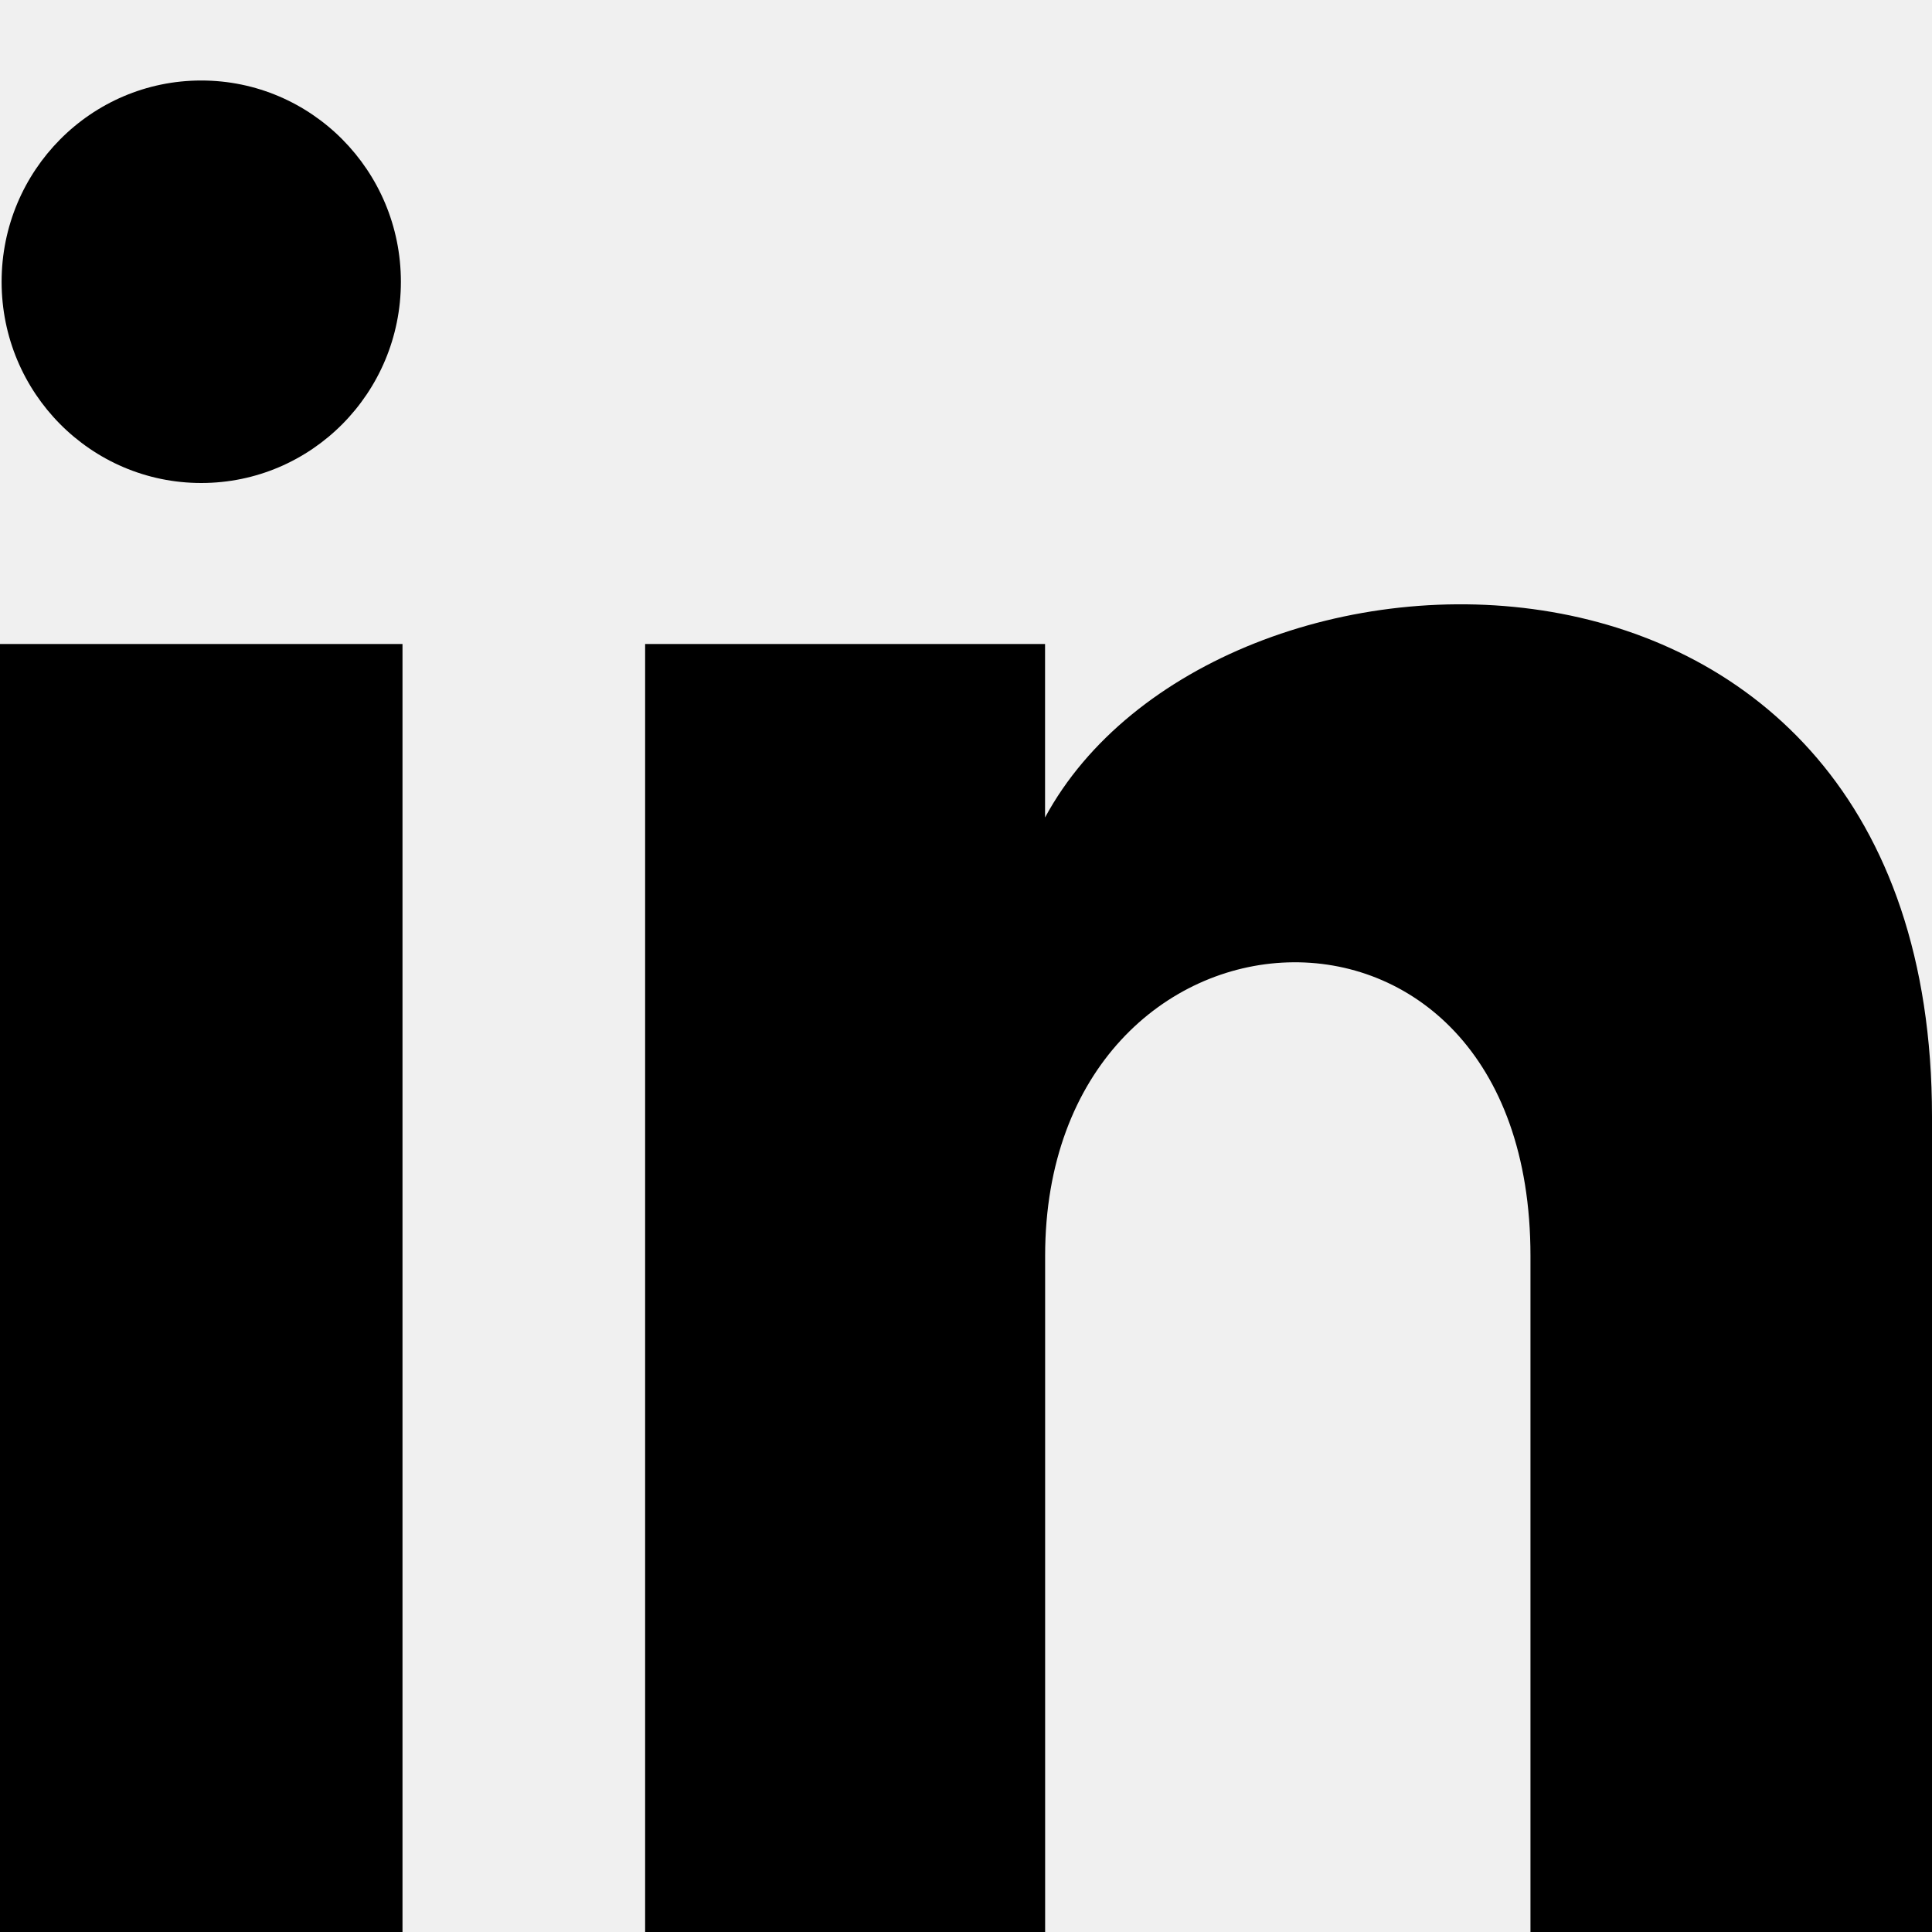
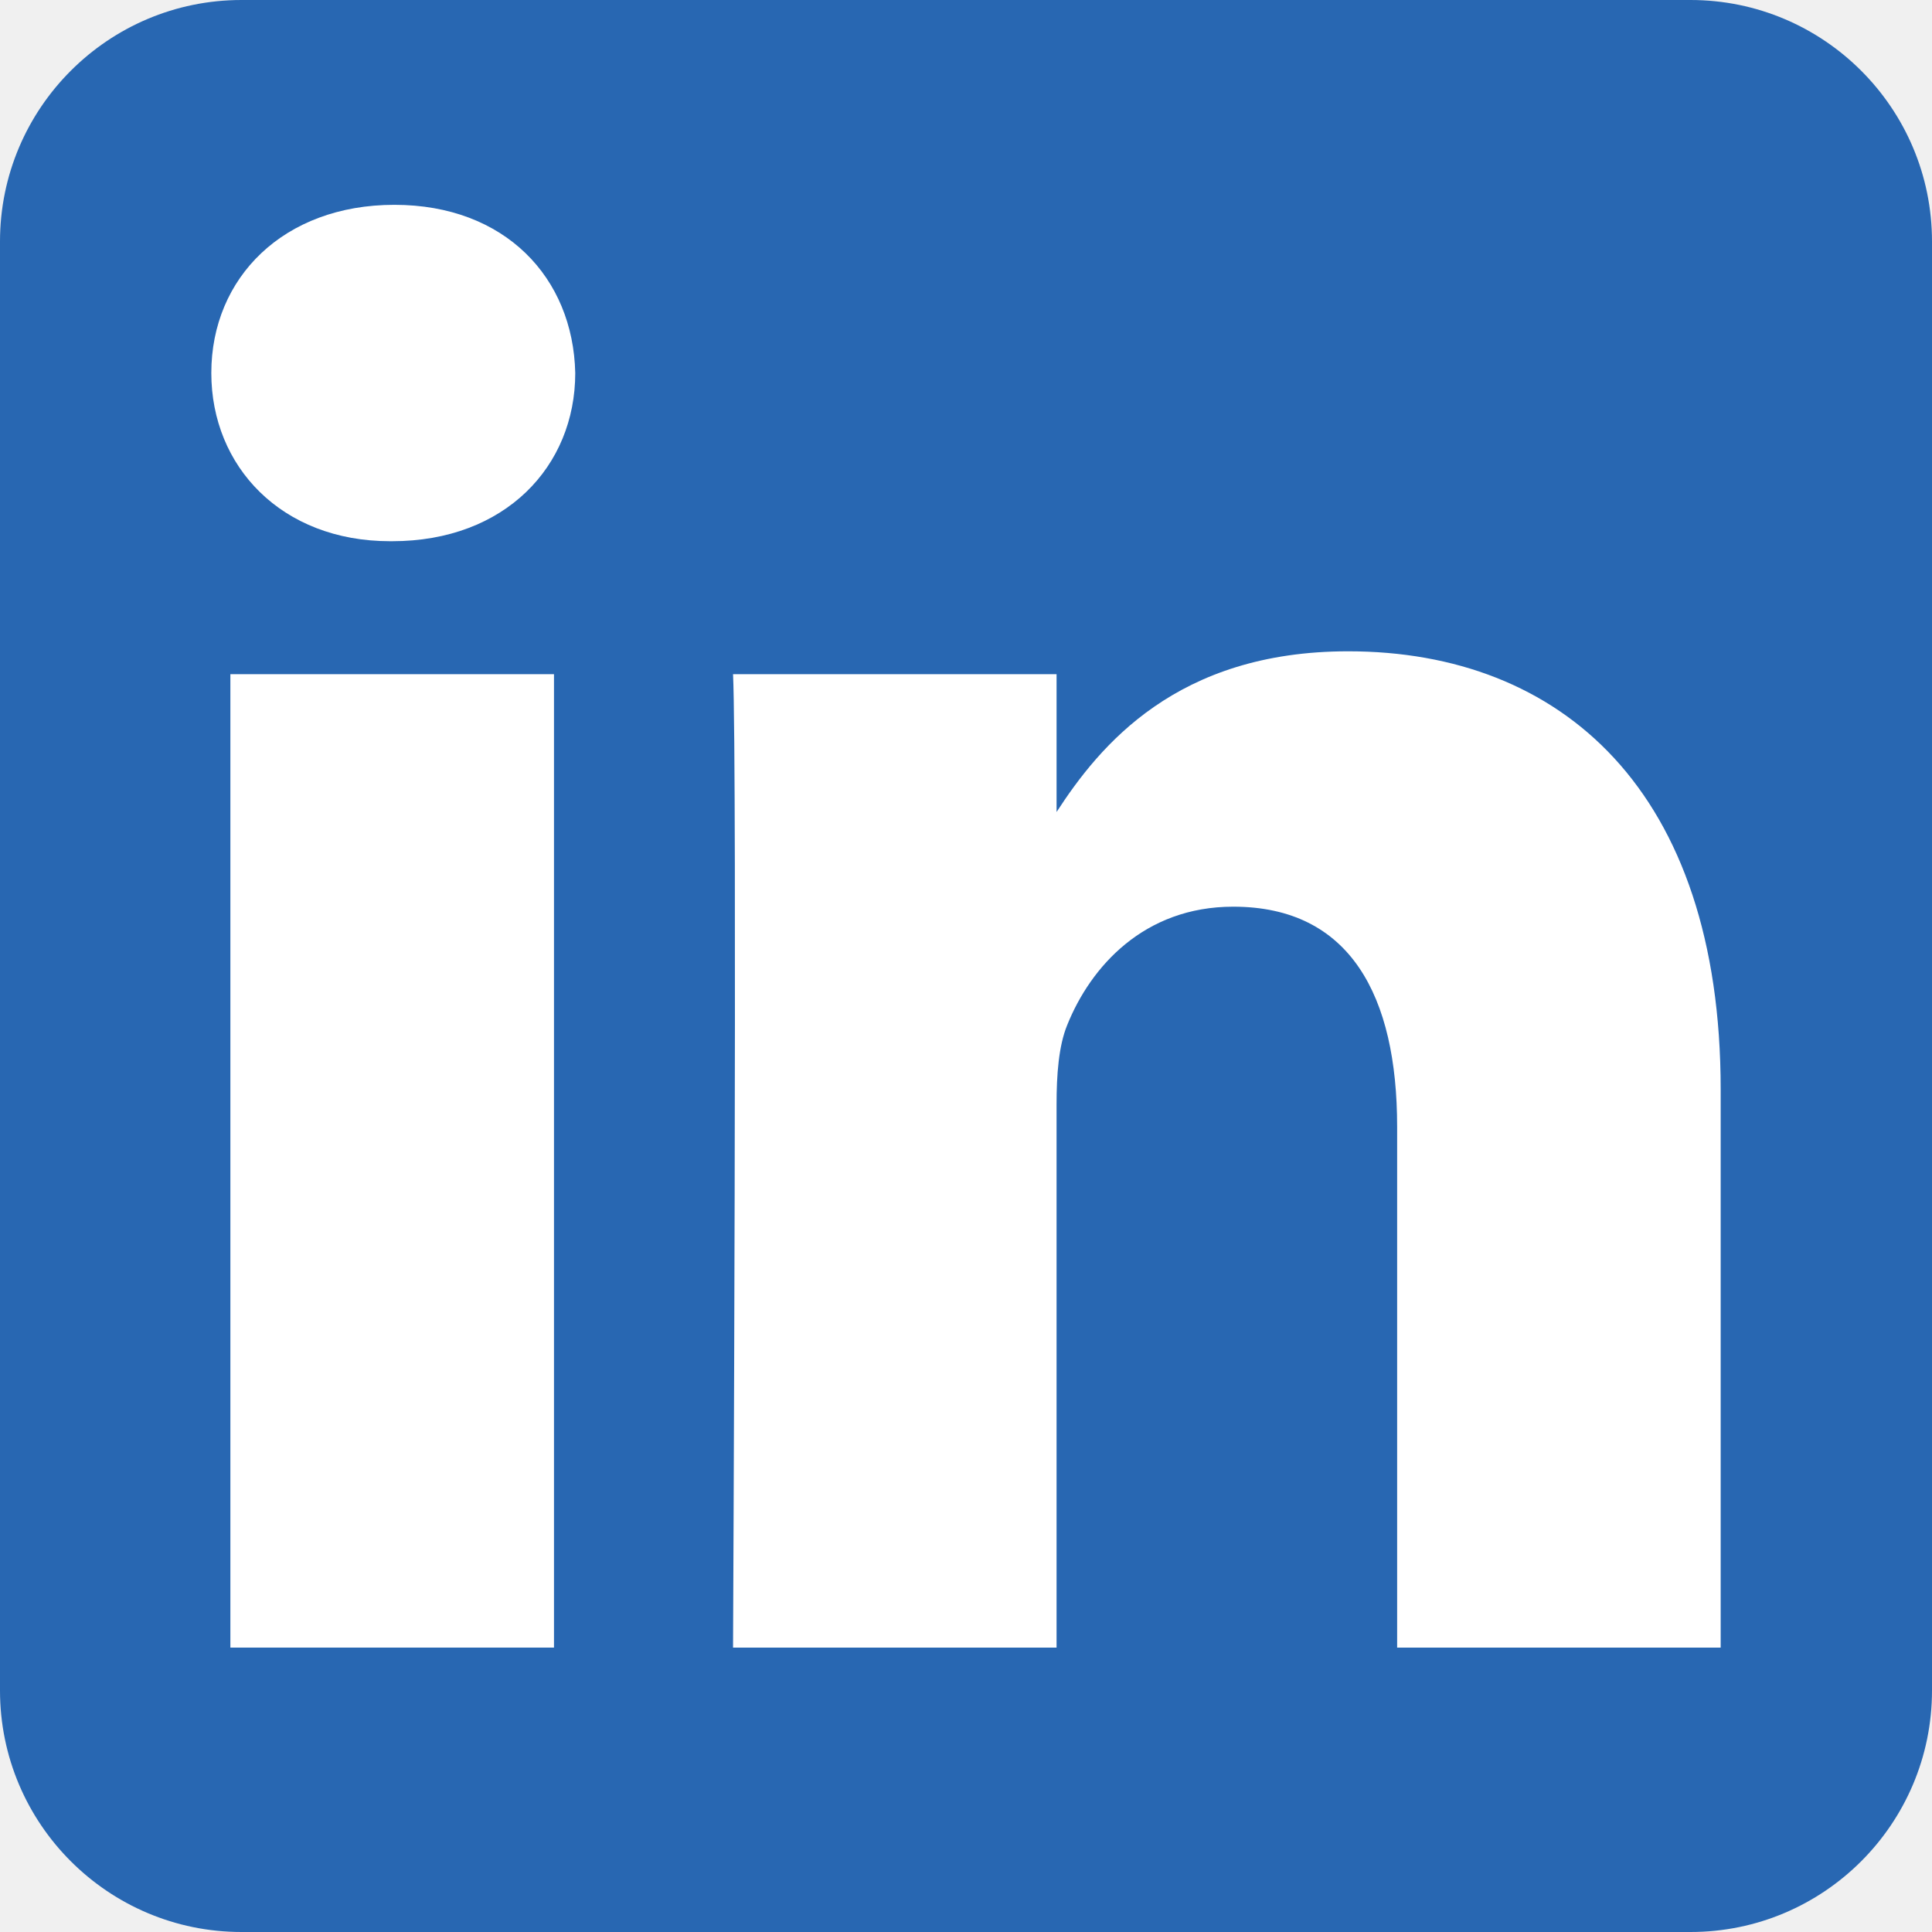
- <svg xmlns="http://www.w3.org/2000/svg" width="24" height="24" viewBox="0 0 24 24">
-   <path d="M4.98 3.5c0 1.381-1.11 2.5-2.48 2.5s-2.48-1.119-2.48-2.5c0-1.38 1.11-2.5 2.48-2.5s2.48 1.12 2.48 2.5zm.02 4.5h-5v16h5v-16zm7.982 0h-4.968v16h4.969v-8.399c0-4.67 6.029-5.052 6.029 0v8.399h4.988v-10.131c0-7.88-8.922-7.593-11.018-3.714v-2.155z" />
+ <svg xmlns="http://www.w3.org/2000/svg" height="100%" style="fill-rule:evenodd;clip-rule:evenodd;stroke-linejoin:round;stroke-miterlimit:2;" version="1.1" viewBox="0 0 512 512" width="100%" xml:space="preserve">
+   <g id="g5891">
+     <path d="M512,64c0,-35.323 -28.677,-64 -64,-64l-384,0c-35.323,0 -64,28.677 -64,64l0,384c0,35.323 28.677,64 64,64l384,0c35.323,0 64,-28.677 64,-64l0,-384Z" id="background" style="fill:#2867b2;" />
+     <g id="shapes">
+       <rect height="257.962" id="rect11" style="fill:#fff;" width="85.76" x="61.053" y="178.667" />
+       <path d="M104.512,54.28c-29.341,0 -48.512,19.29 -48.512,44.573c0,24.752 18.588,44.574 47.377,44.574l0.554,0c29.903,0 48.516,-19.822 48.516,-44.574c-0.555,-25.283 -18.611,-44.573 -47.935,-44.573Z" id="path13-0" style="fill:#fff;fill-rule:nonzero;" />
+       <path d="M357.278,172.601c-45.49,0 -65.866,25.017 -77.276,42.589l0,-36.523l-85.738,0c1.137,24.197 0,257.961 0,257.961l85.737,0l0,-144.064c0,-7.711 0.554,-15.42 2.827,-20.931c6.188,-15.4 20.305,-31.352 43.993,-31.352c31.012,0 43.436,23.664 43.436,58.327l0,138.02l85.741,0l0,-147.93c0,-79.237 -42.305,-116.097 -98.72,-116.097Z" id="path15" style="fill:#fff;fill-rule:nonzero;" />
+     </g>
+   </g>
</svg>
